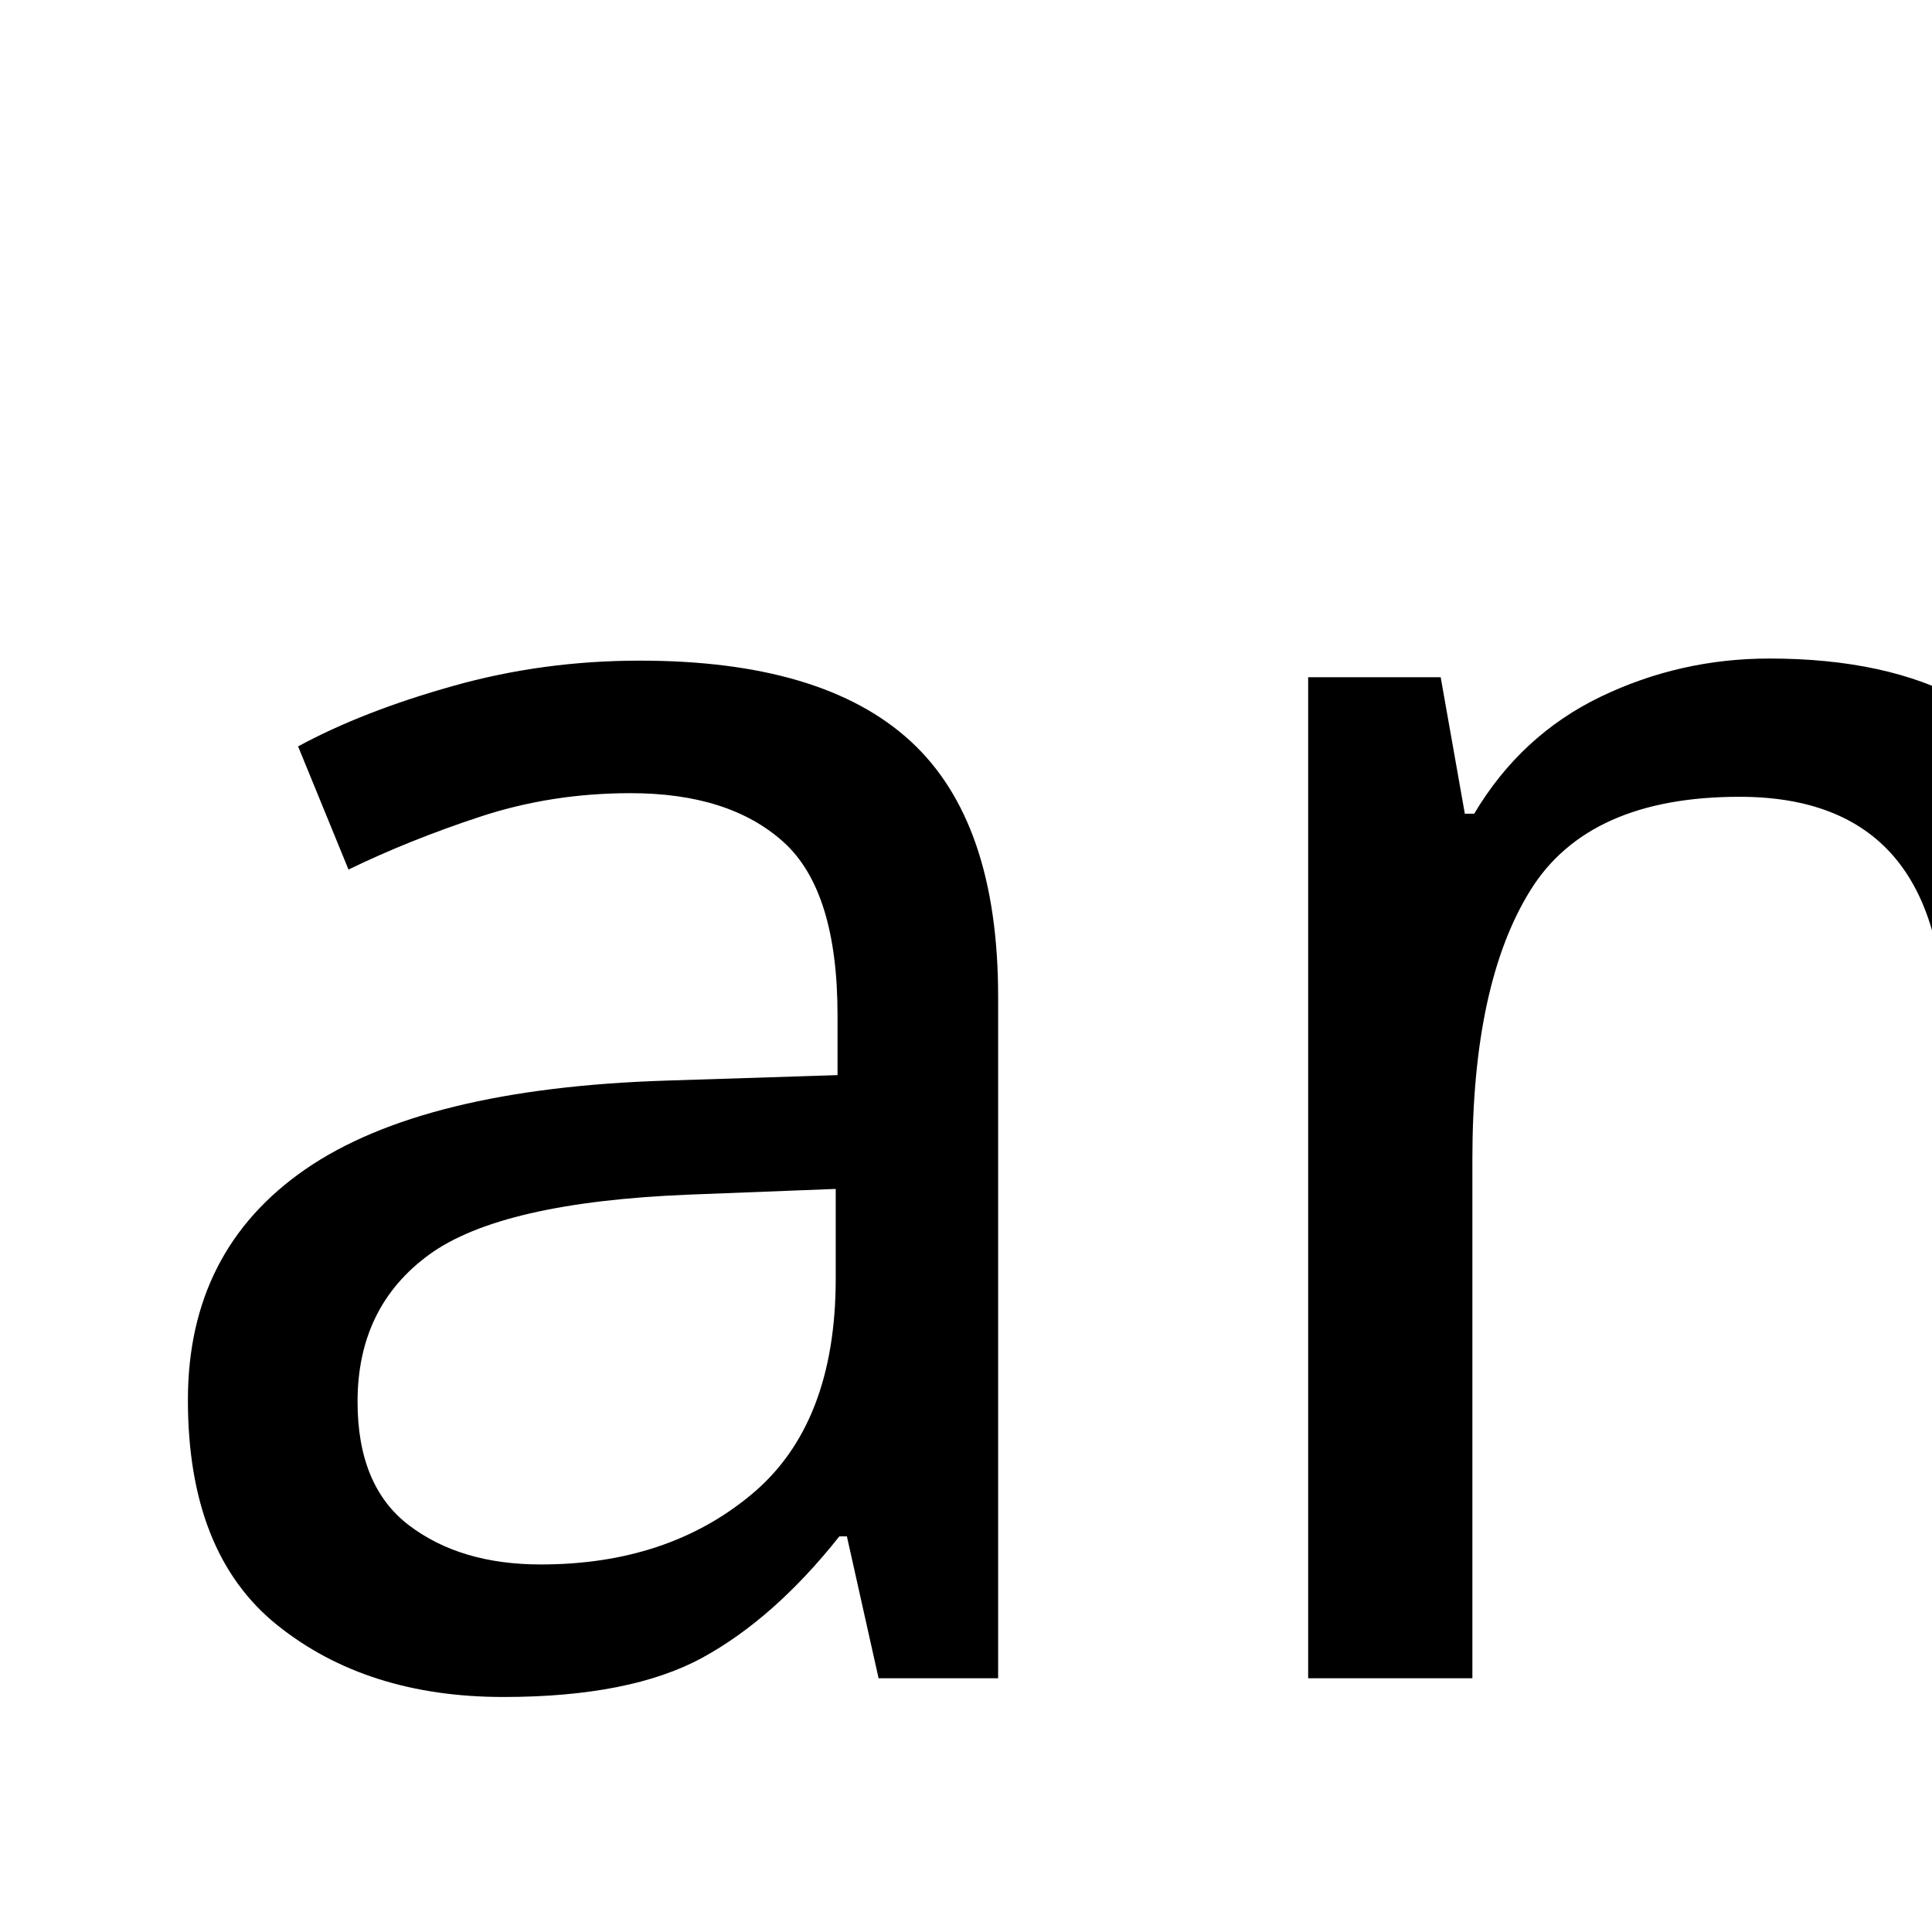
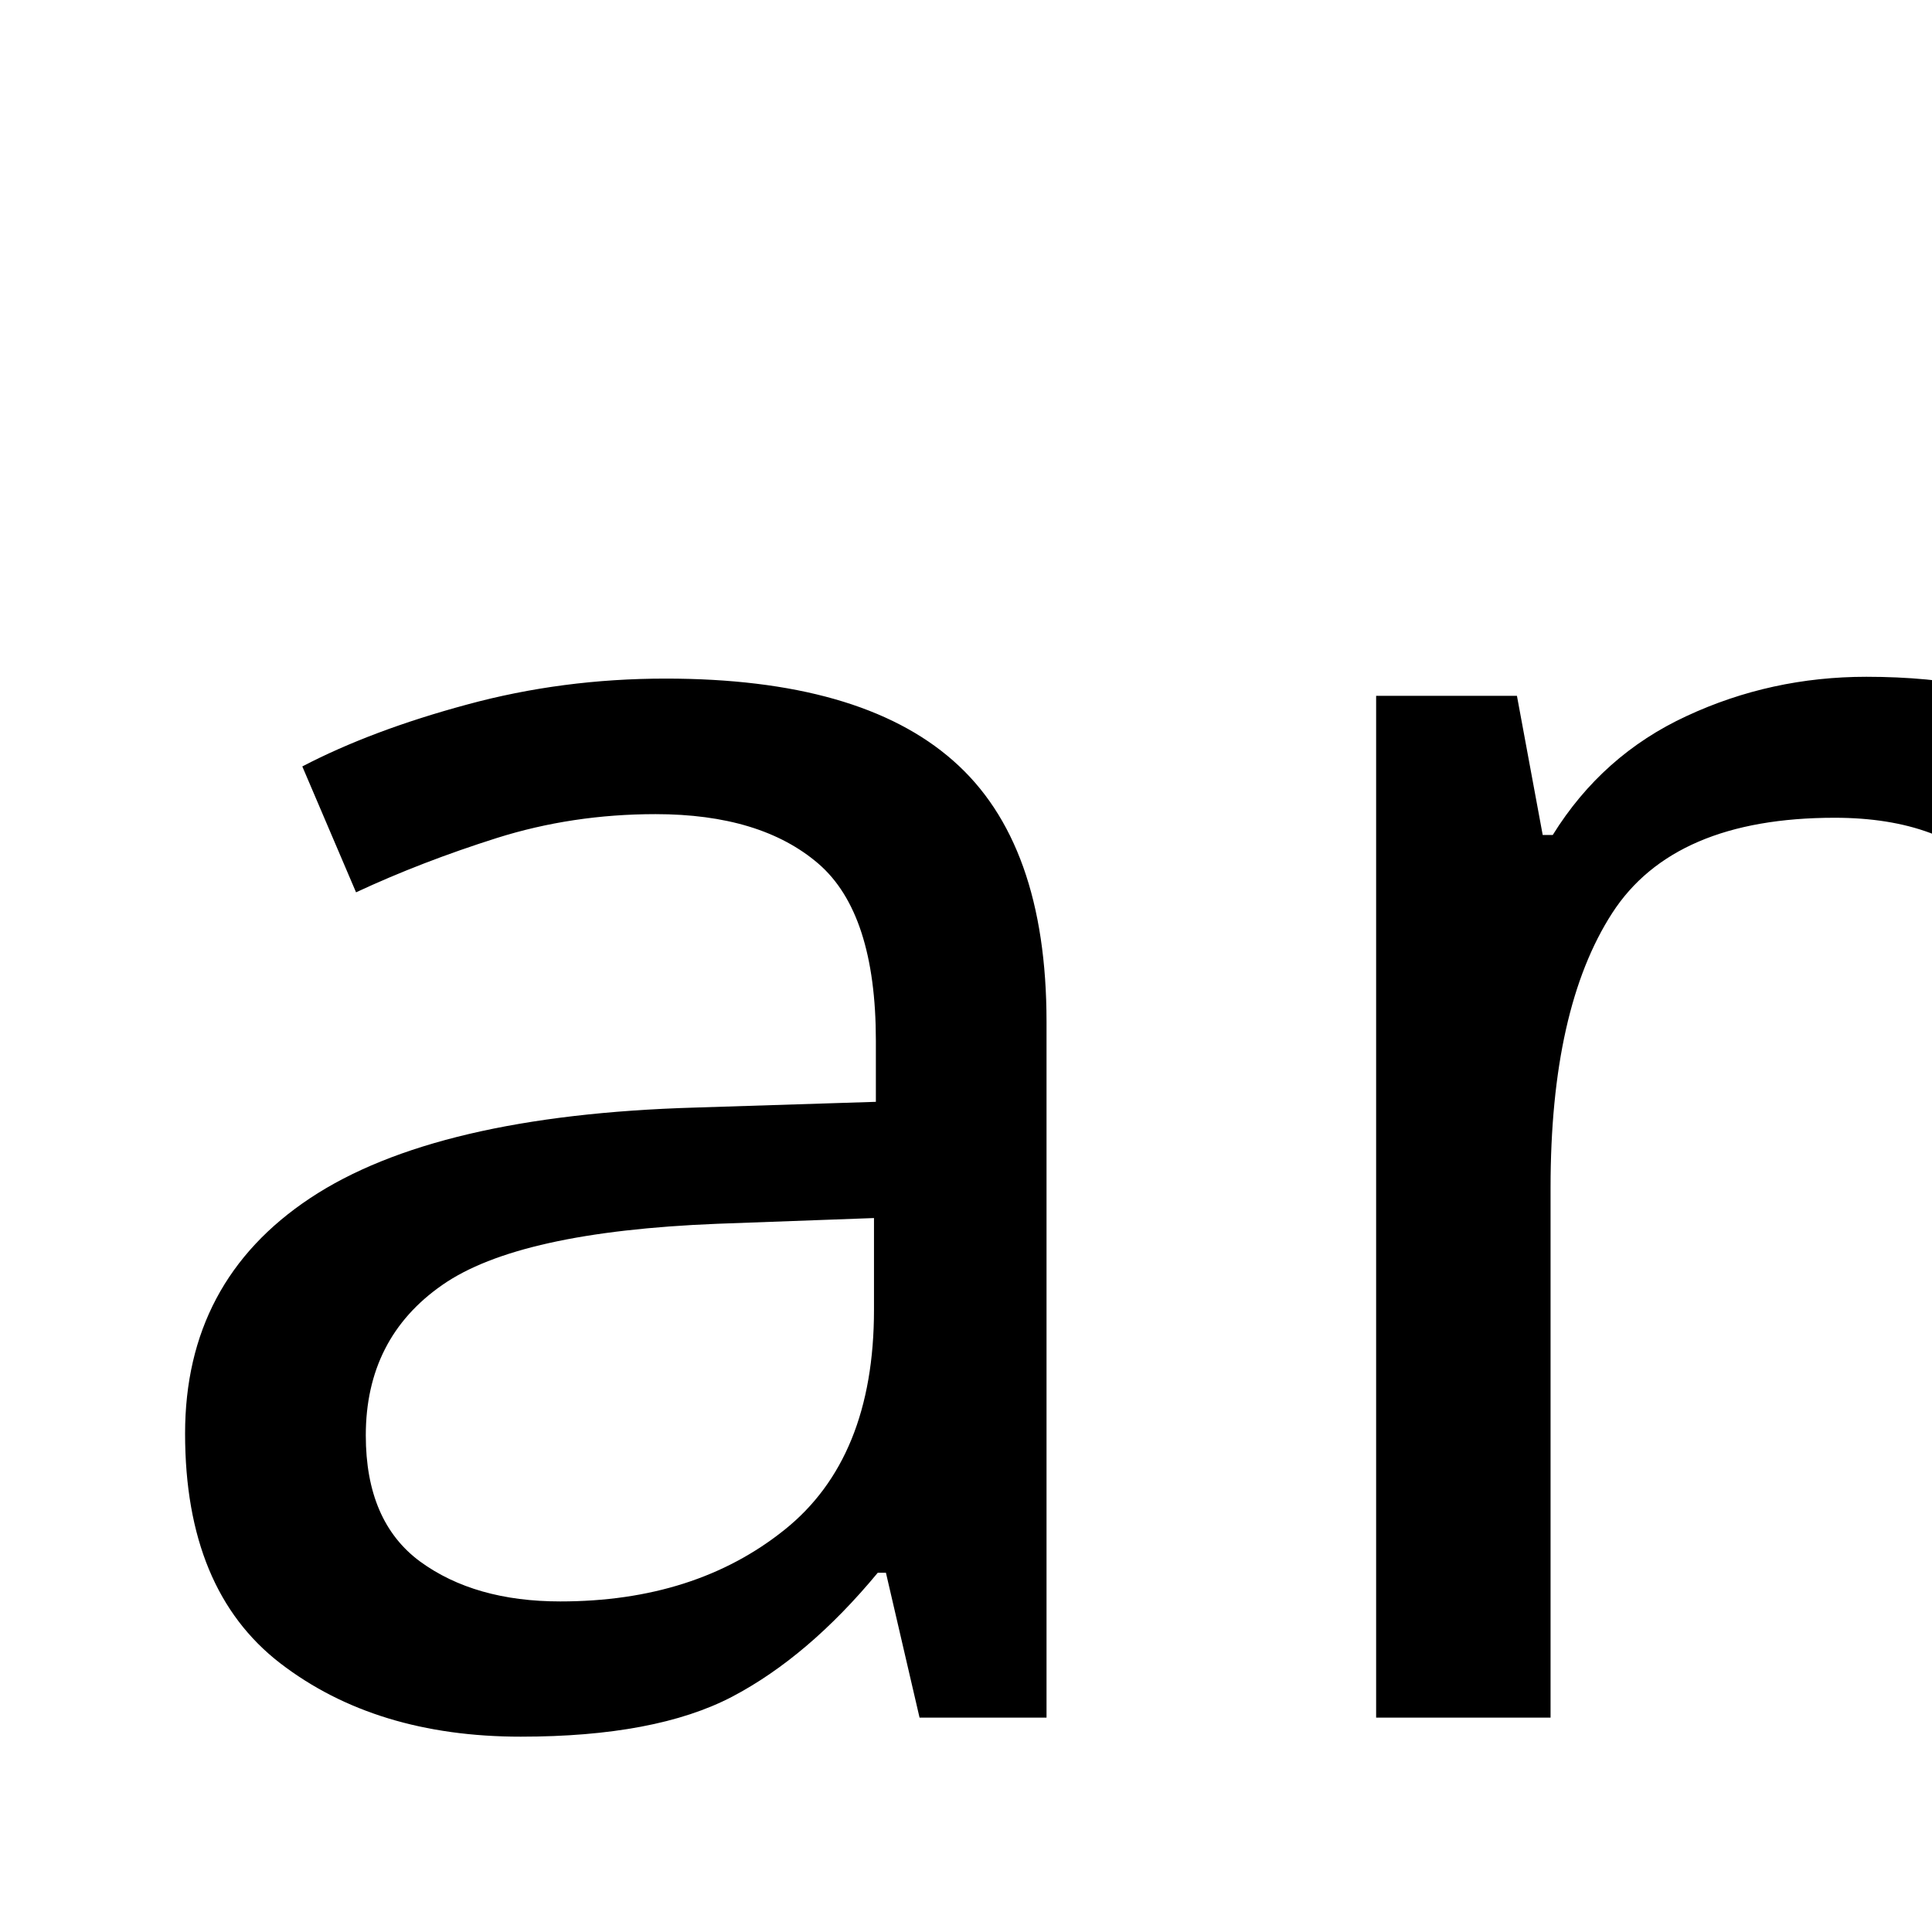
- <svg xmlns="http://www.w3.org/2000/svg" version="1.1" id="Layer_1" x="0px" y="0px" viewBox="0 0 100 100" style="enable-background:new 0 0 100 100;" xml:space="preserve">
+ <svg xmlns="http://www.w3.org/2000/svg" version="1.1" id="Layer_1" x="0px" y="0px" width="100px" height="100px" viewBox="0 0 100 100" style="enable-background:new 0 0 100 100;" xml:space="preserve">
  <style type="text/css">
	.st0{font-family:'FontAwesome5BrandsRegular';}
- 	.st1{font-size:96.648px;}
+ 	.st1{font-size:98.674px;}
</style>
-   <text transform="matrix(1 0 0 1 5.2726 86.8667)" class="st0 st1">amazon</text>
+   <text transform="matrix(1.0411 0 0 1 4.8623 88.9053)" class="st0 st1">amazon</text>
</svg>
